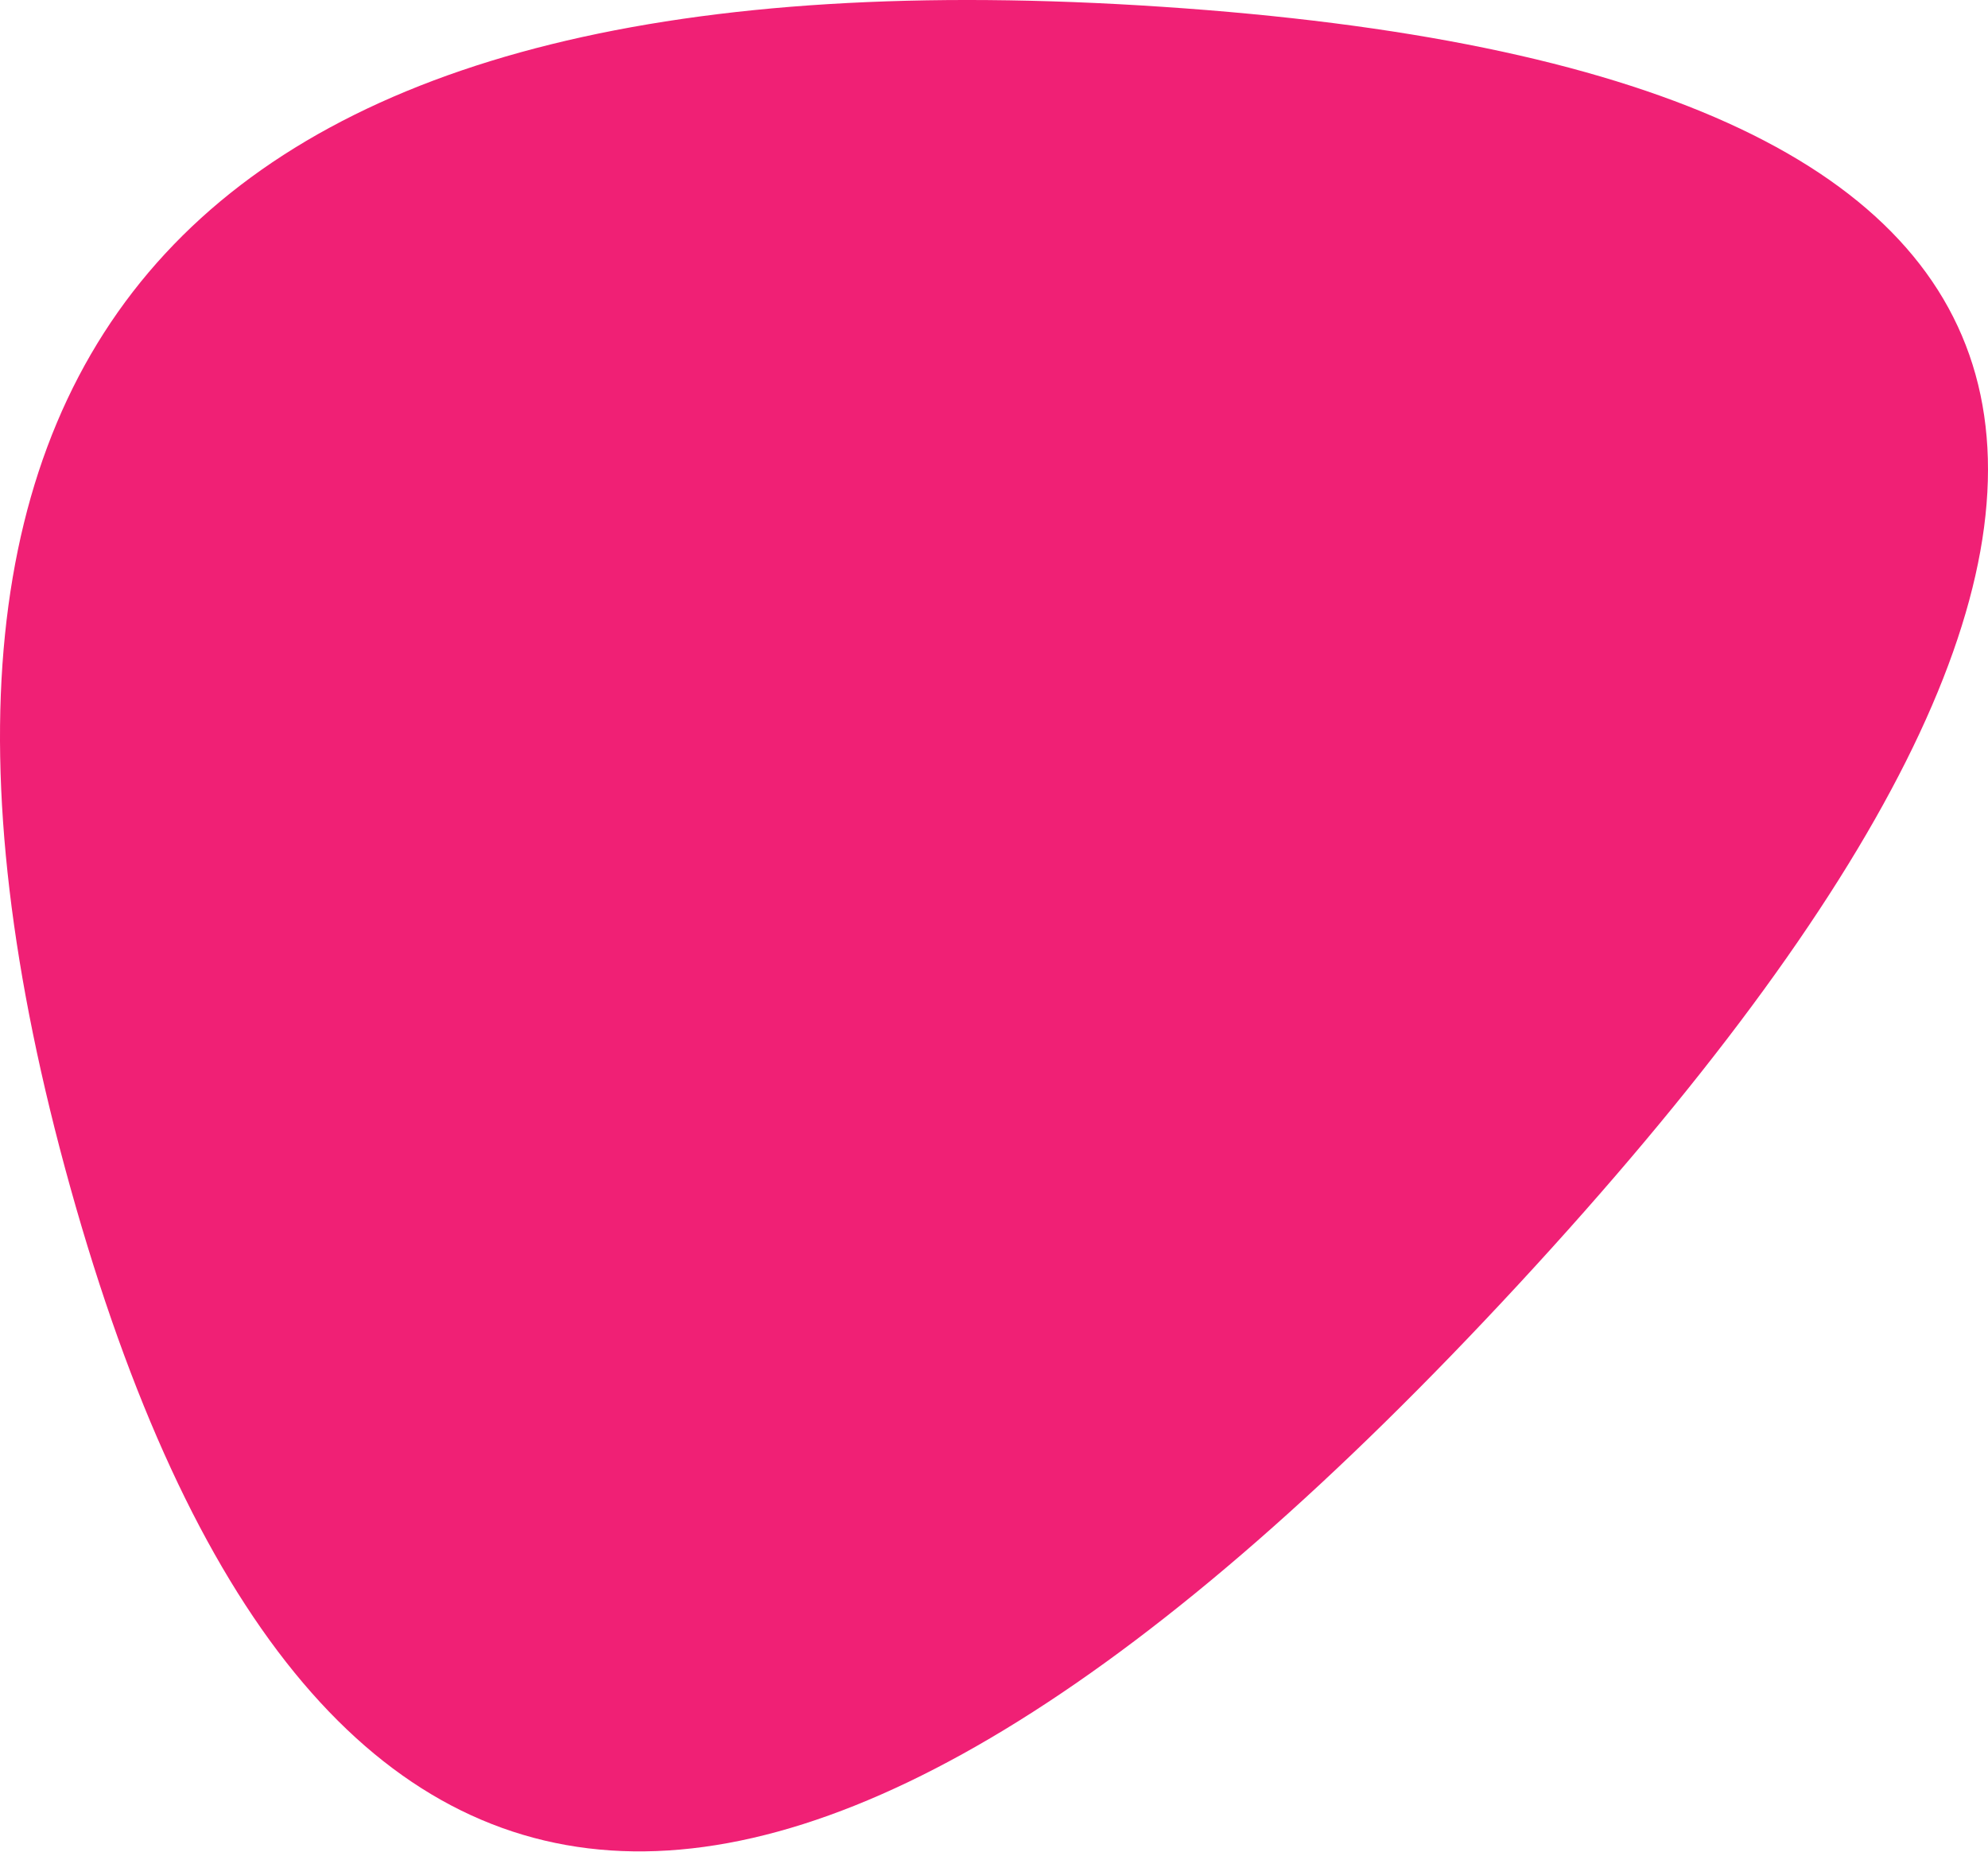
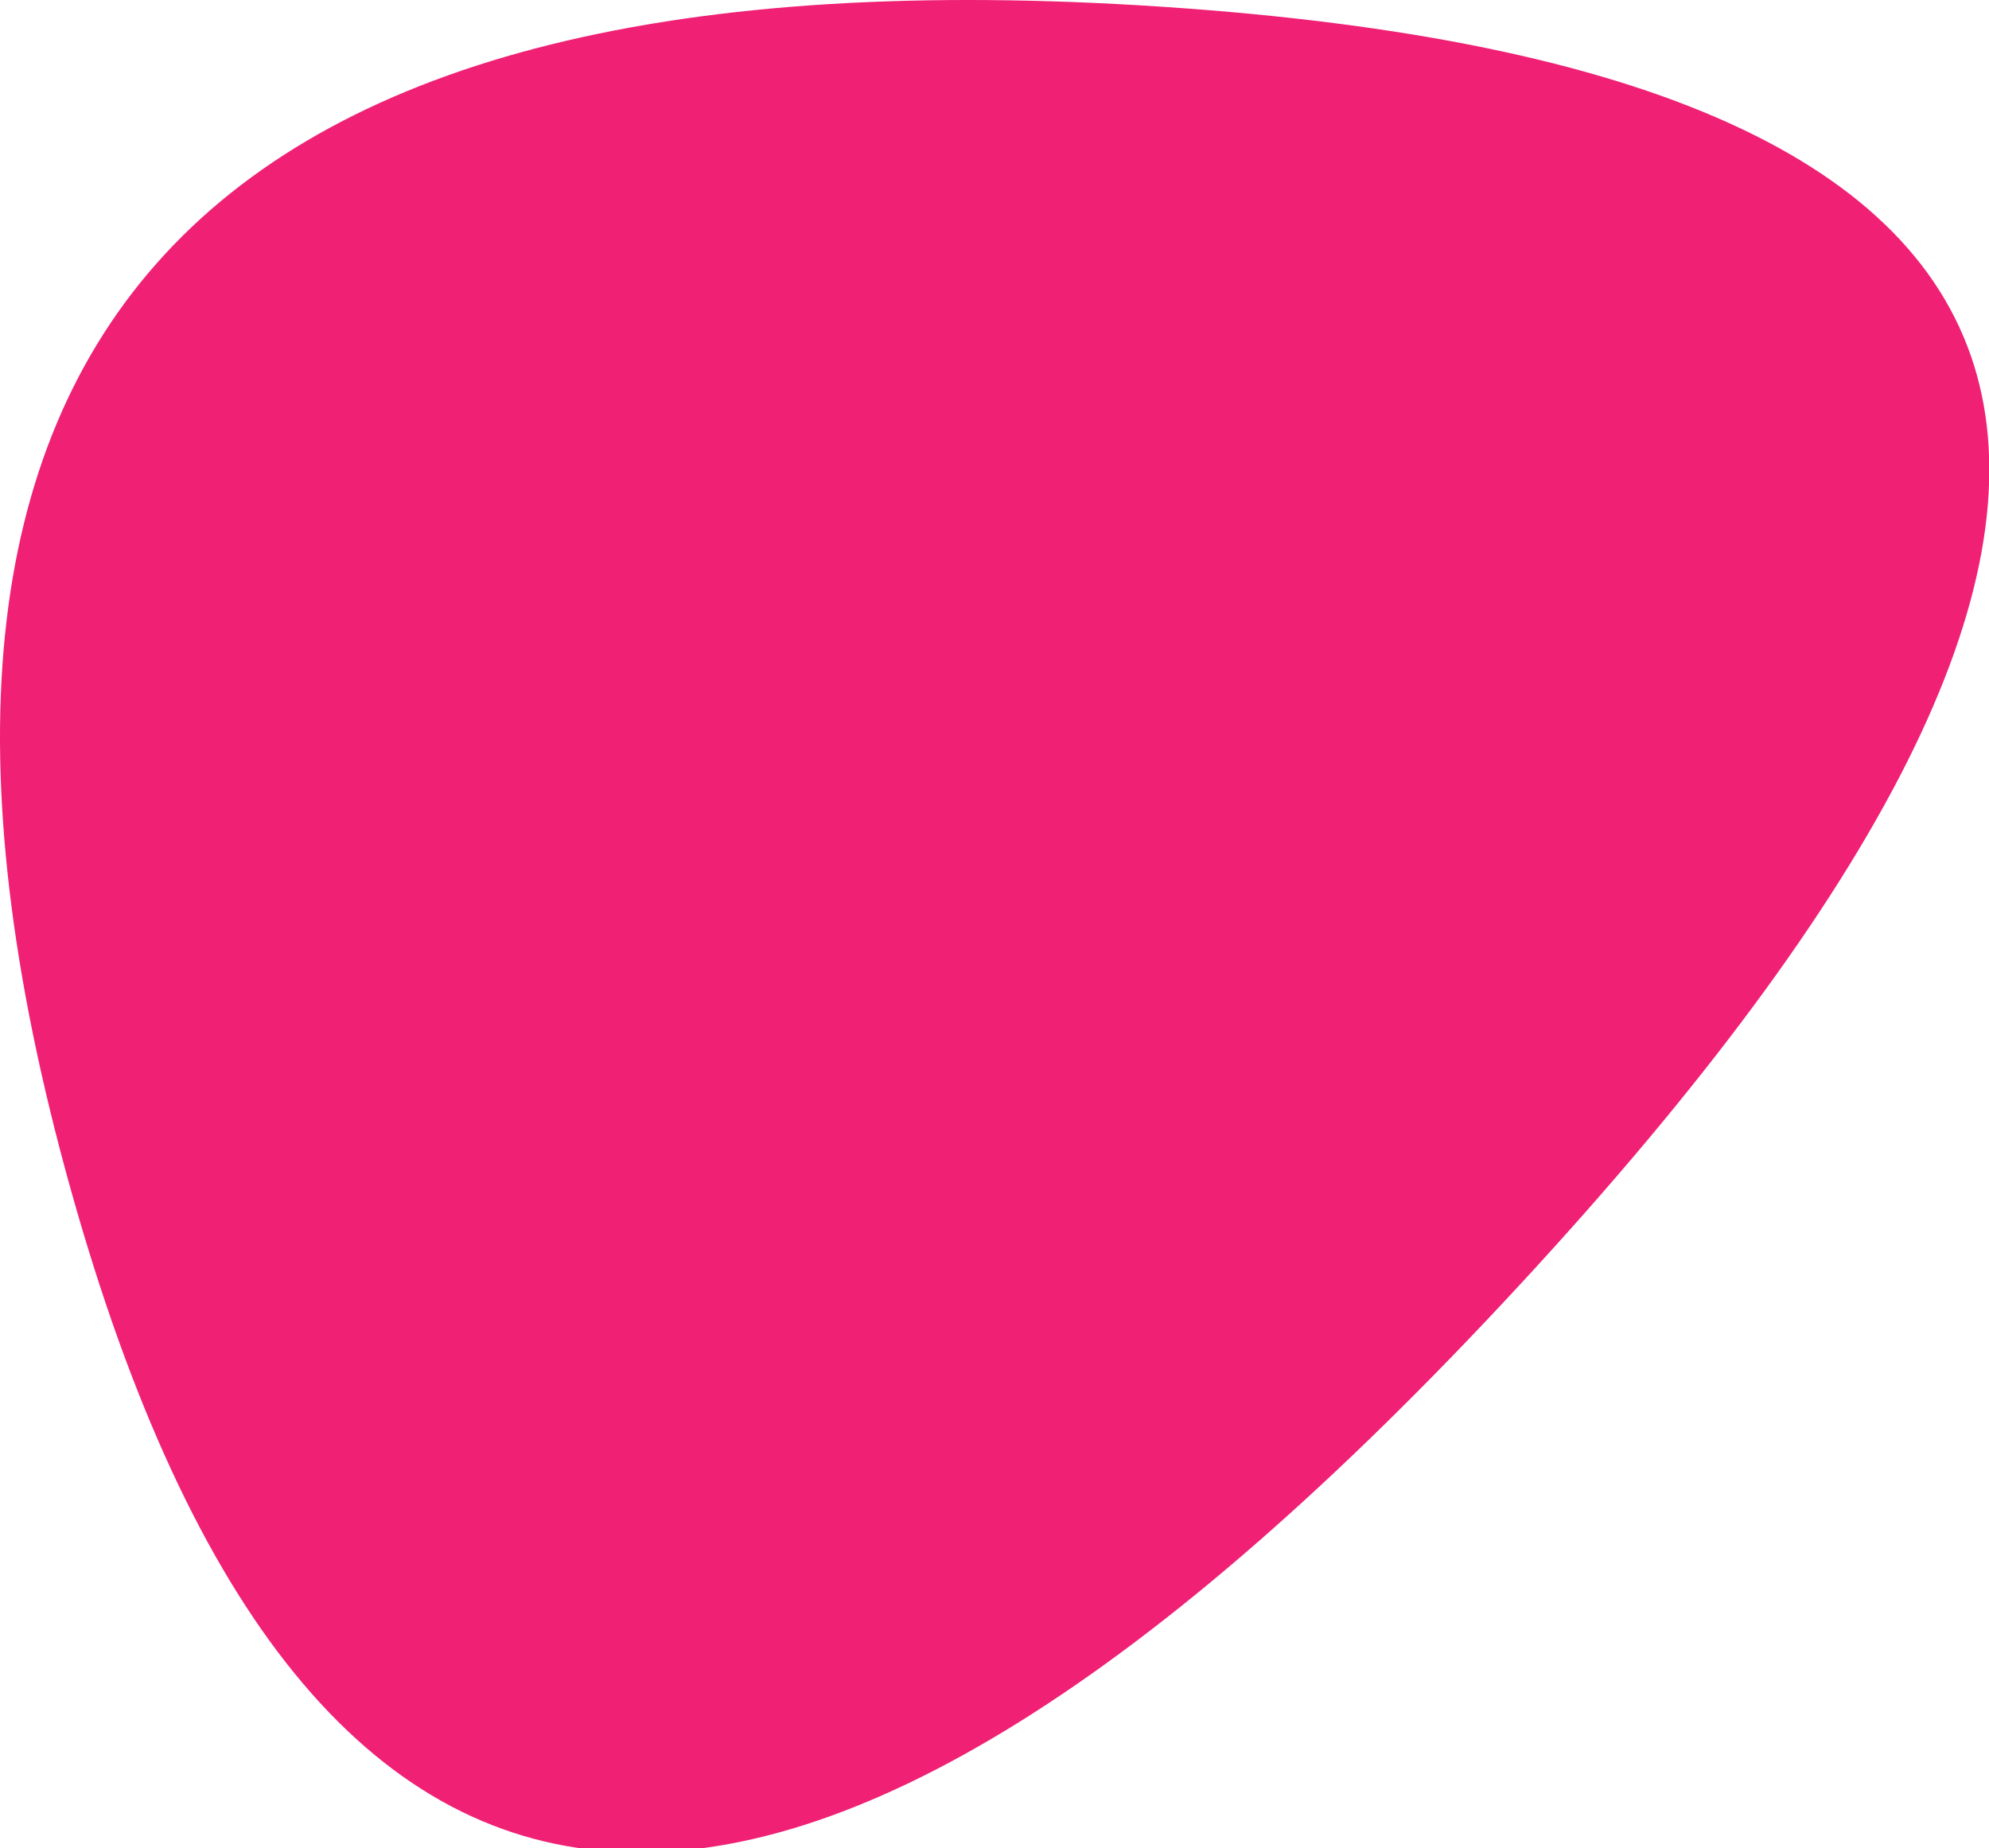
- <svg xmlns="http://www.w3.org/2000/svg" width="262" height="244" viewBox="0 0 262 244" fill="none">
+ <svg xmlns="http://www.w3.org/2000/svg" fill="none">
  <path fill-rule="evenodd" clip-rule="evenodd" d="M200.142 169.251C104.207 272.995 40.584 268.749 9.274 156.512C-22.035 44.276 25.932 -7.597 153.178 0.896C280.423 9.388 296.078 65.507 200.142 169.251Z" fill="#F02075" />
</svg>
